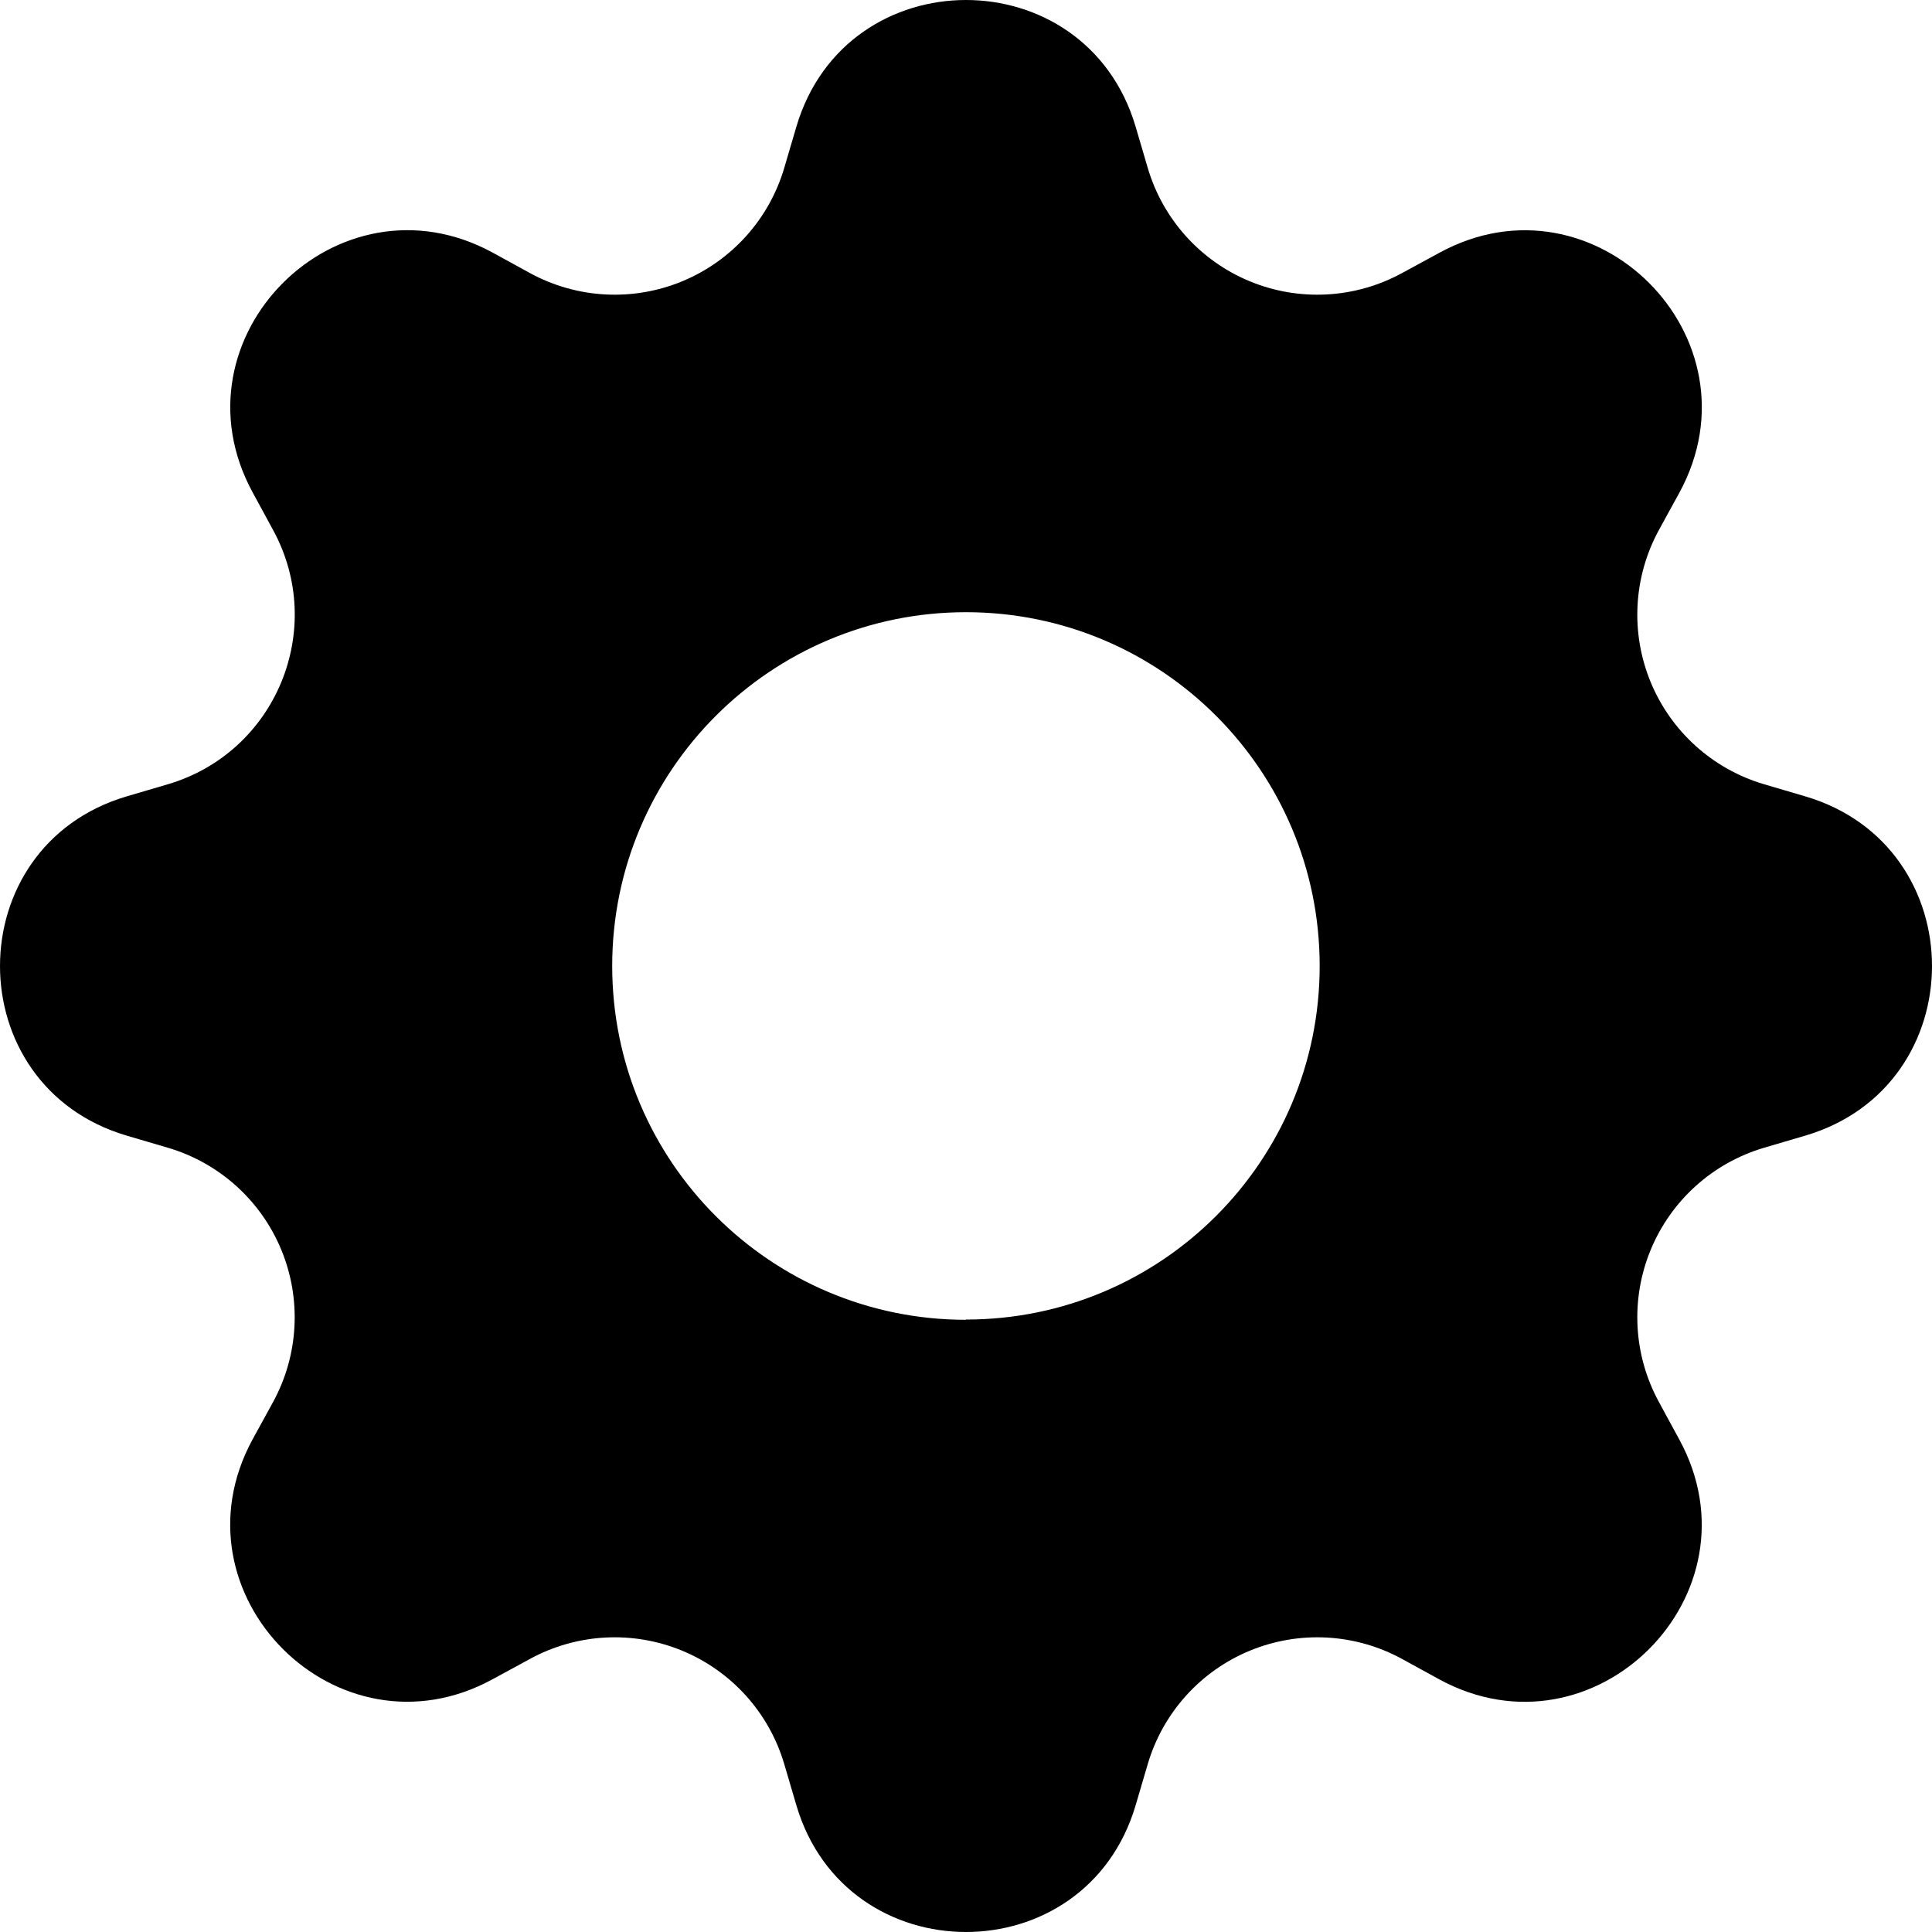
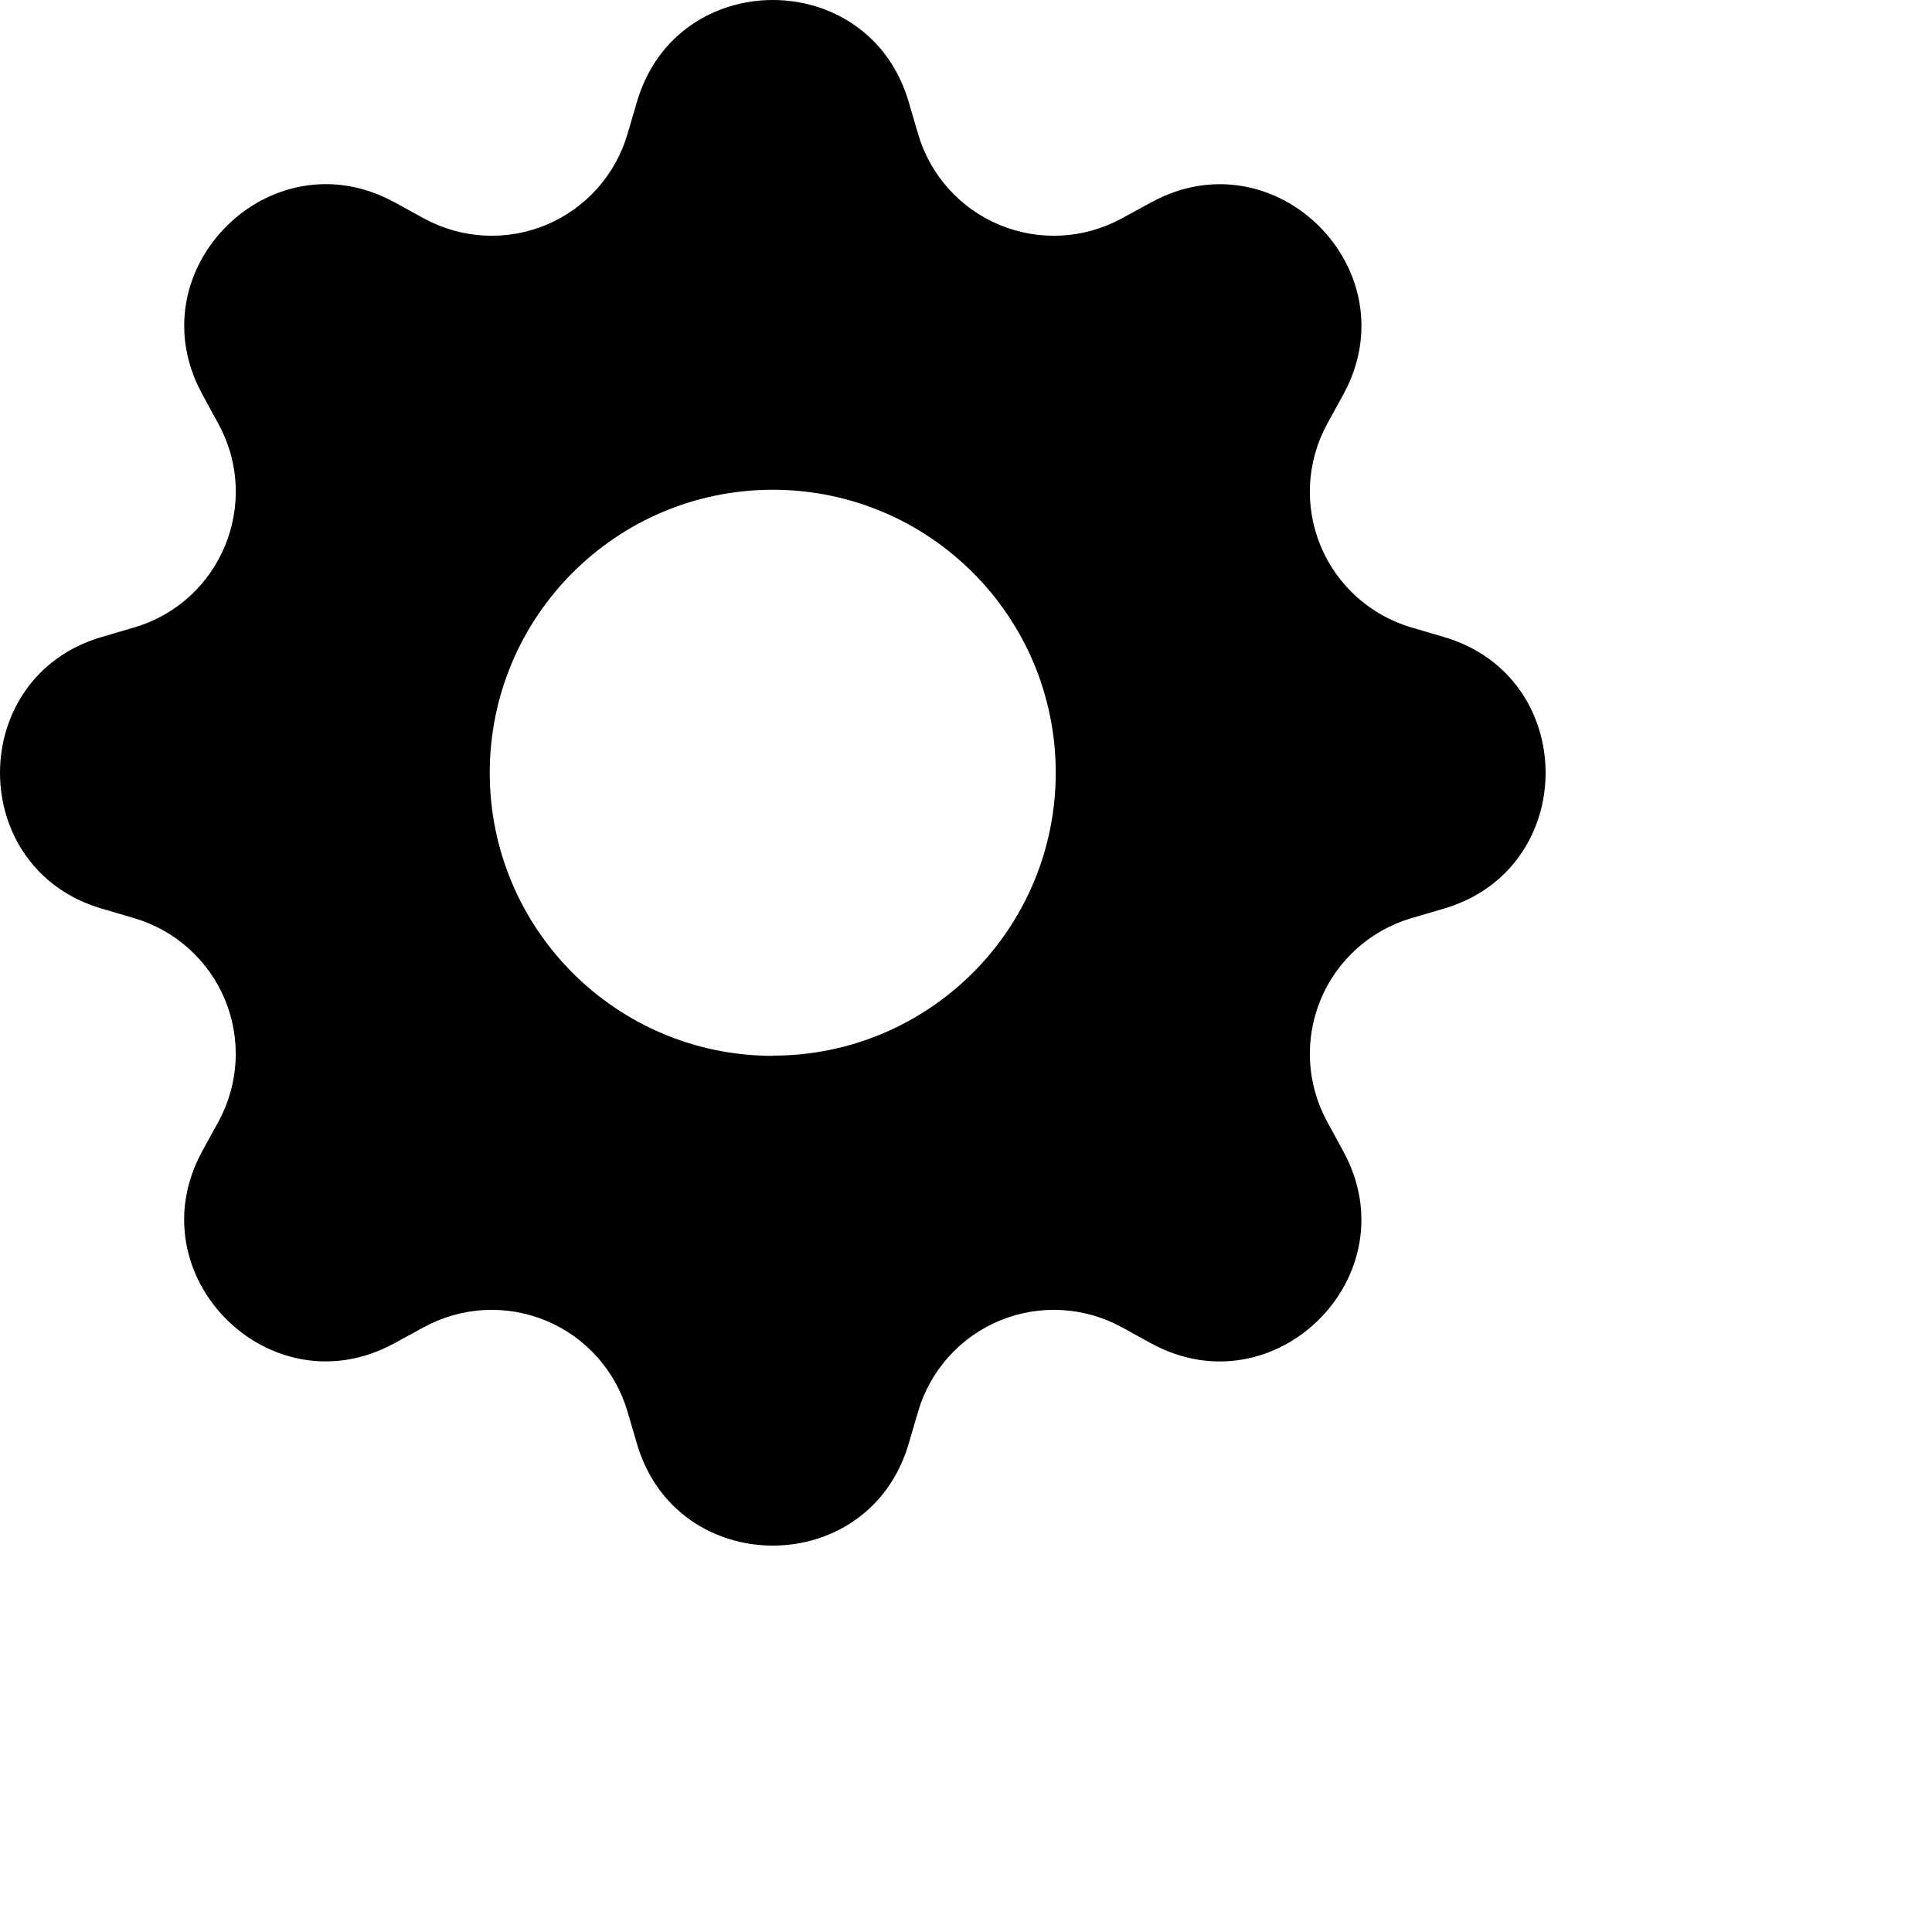
- <svg xmlns="http://www.w3.org/2000/svg" width="16" height="16" fill="currentColor" class="bi bi-gear-fill" viewBox="0 0 16 16">
+ <svg xmlns="http://www.w3.org/2000/svg" width="29" height="29" viewBox="0 0 20 20" fill="currentColor" class="bi bi-gear-fill">
  <path d="M9.405 1.05c-.413-1.4-2.397-1.4-2.81 0l-.1.34a1.464 1.464 0 0 1-2.105.872l-.31-.17c-1.283-.698-2.686.705-1.987 1.987l.169.311c.446.82.023 1.841-.872 2.105l-.34.1c-1.4.413-1.4 2.397 0 2.81l.34.1a1.464 1.464 0 0 1 .872 2.105l-.17.31c-.698 1.283.705 2.686 1.987 1.987l.311-.169a1.464 1.464 0 0 1 2.105.872l.1.34c.413 1.4 2.397 1.4 2.81 0l.1-.34a1.464 1.464 0 0 1 2.105-.872l.31.17c1.283.698 2.686-.705 1.987-1.987l-.169-.311a1.464 1.464 0 0 1 .872-2.105l.34-.1c1.4-.413 1.4-2.397 0-2.81l-.34-.1a1.464 1.464 0 0 1-.872-2.105l.17-.31c.698-1.283-.705-2.686-1.987-1.987l-.311.169a1.464 1.464 0 0 1-2.105-.872l-.1-.34zM8 10.93a2.929 2.929 0 1 1 0-5.86 2.929 2.929 0 0 1 0 5.858z" />
</svg>
